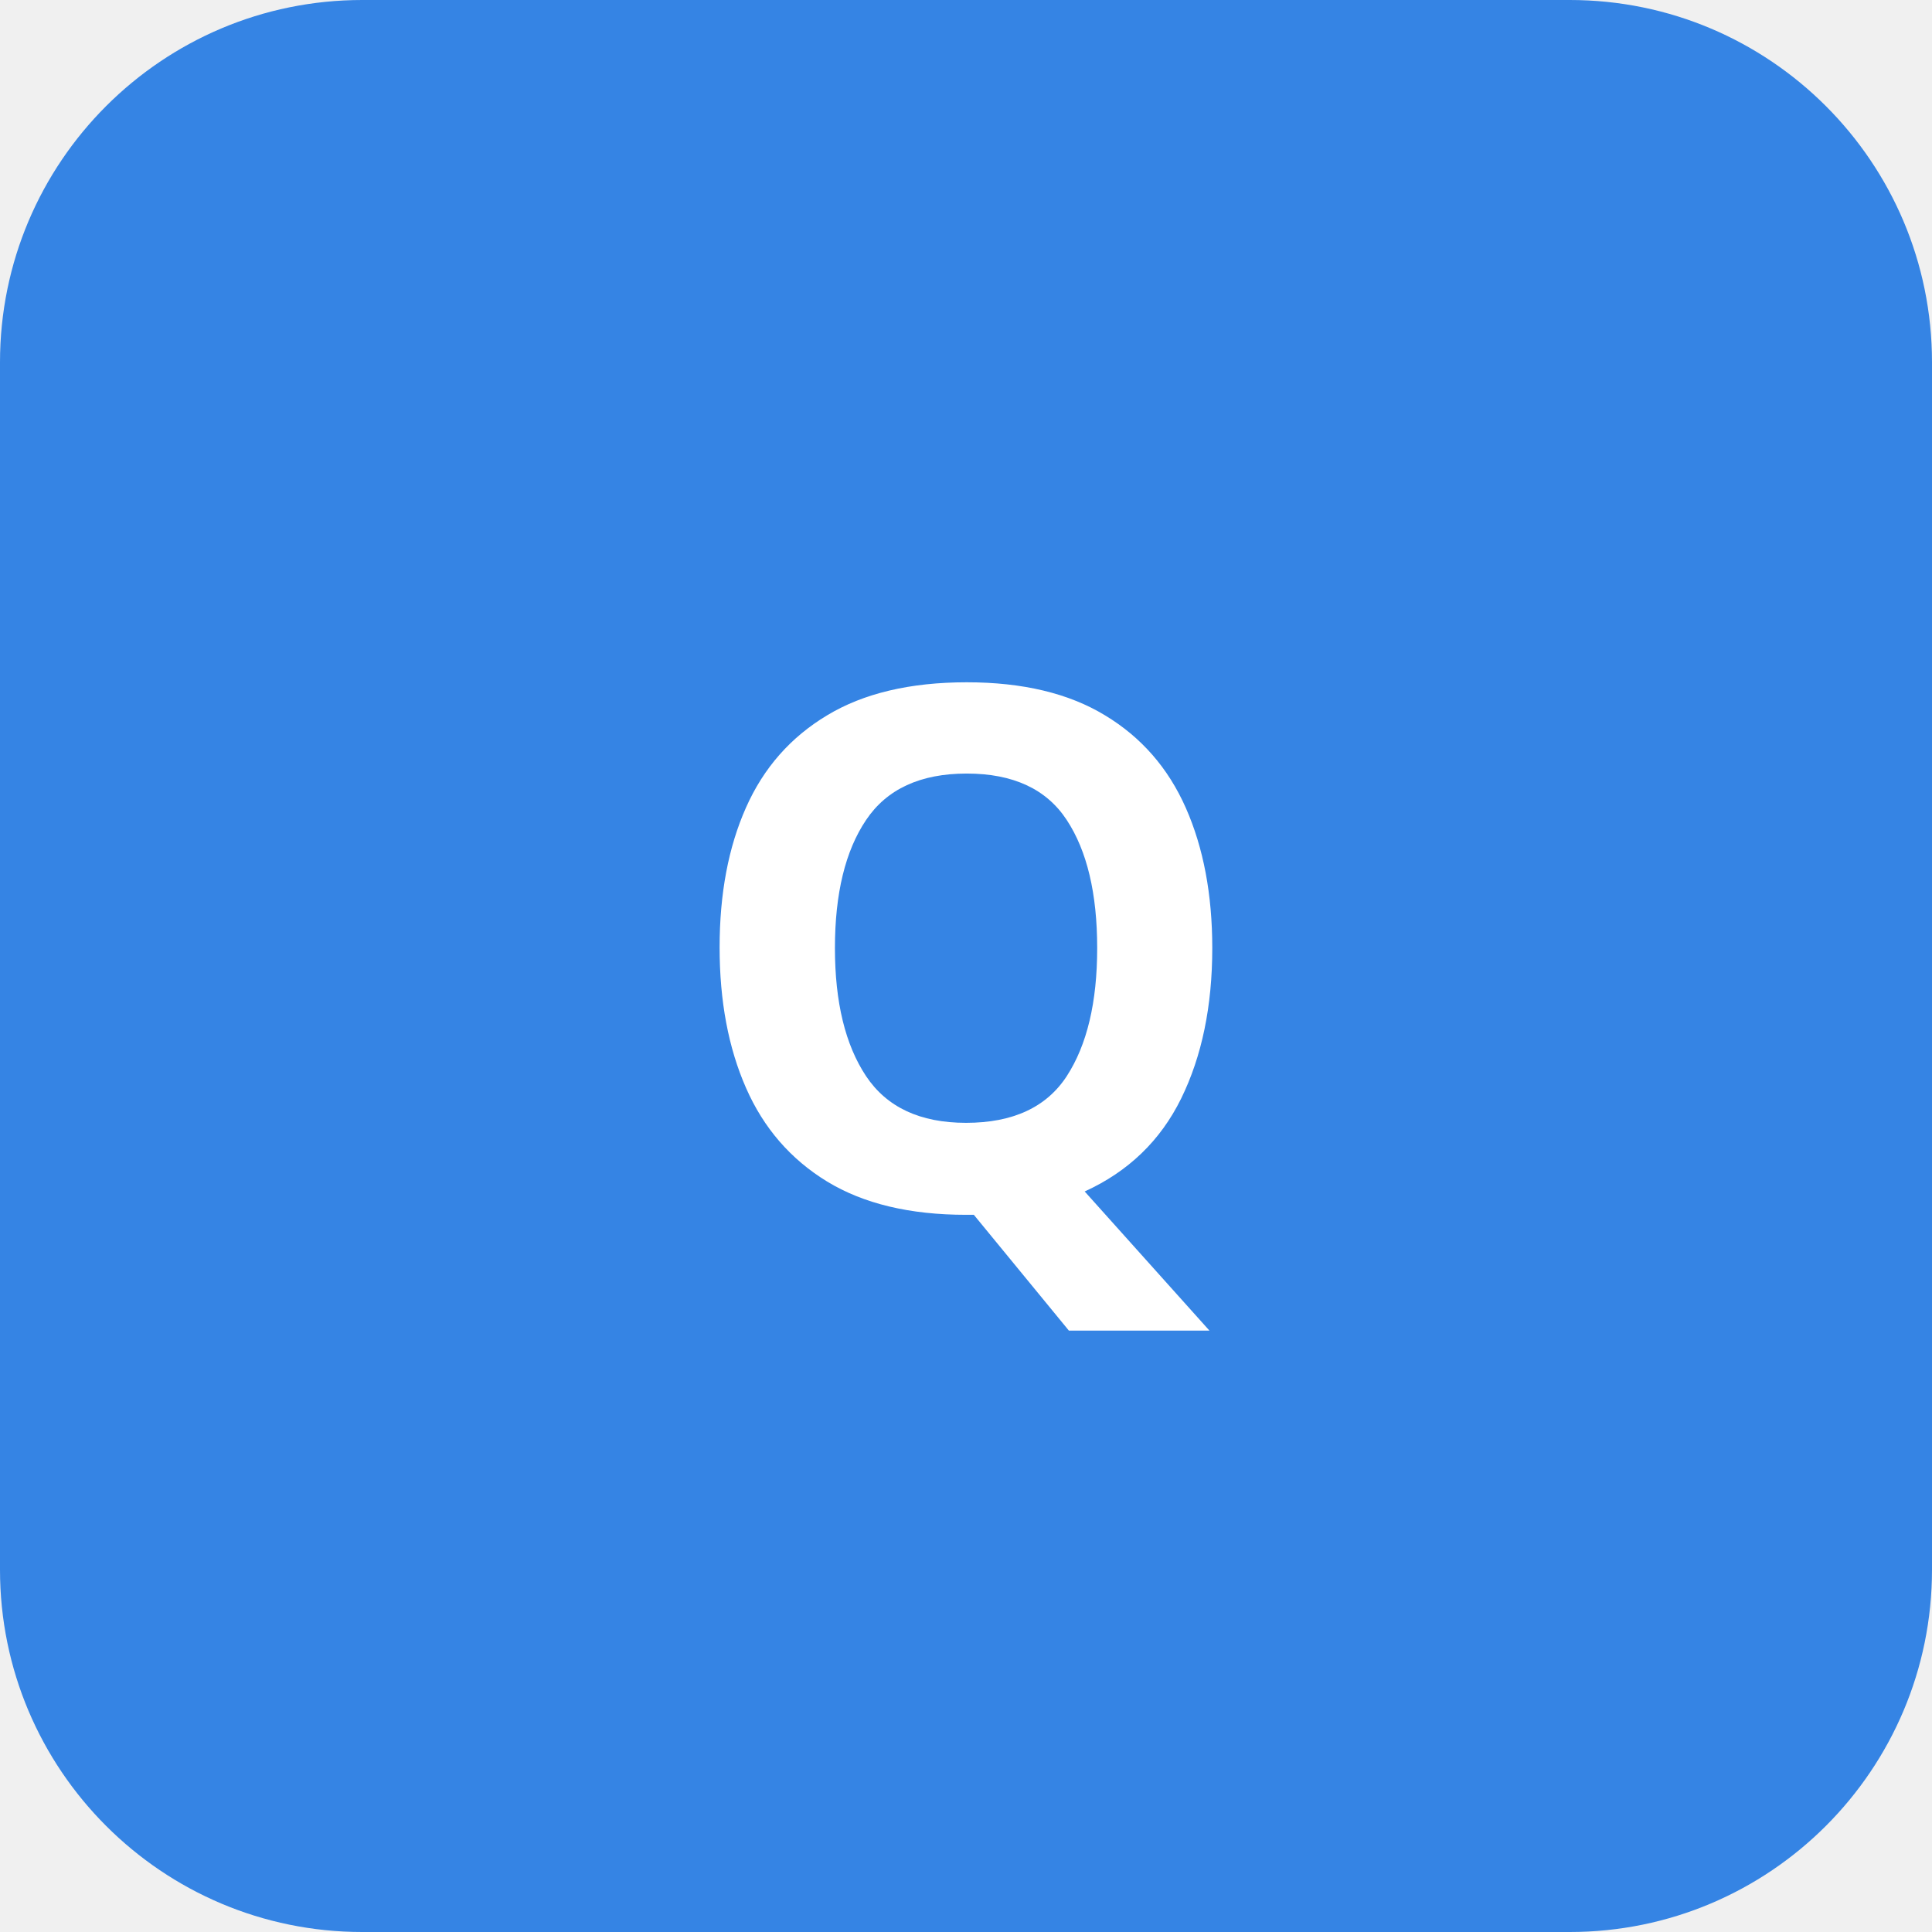
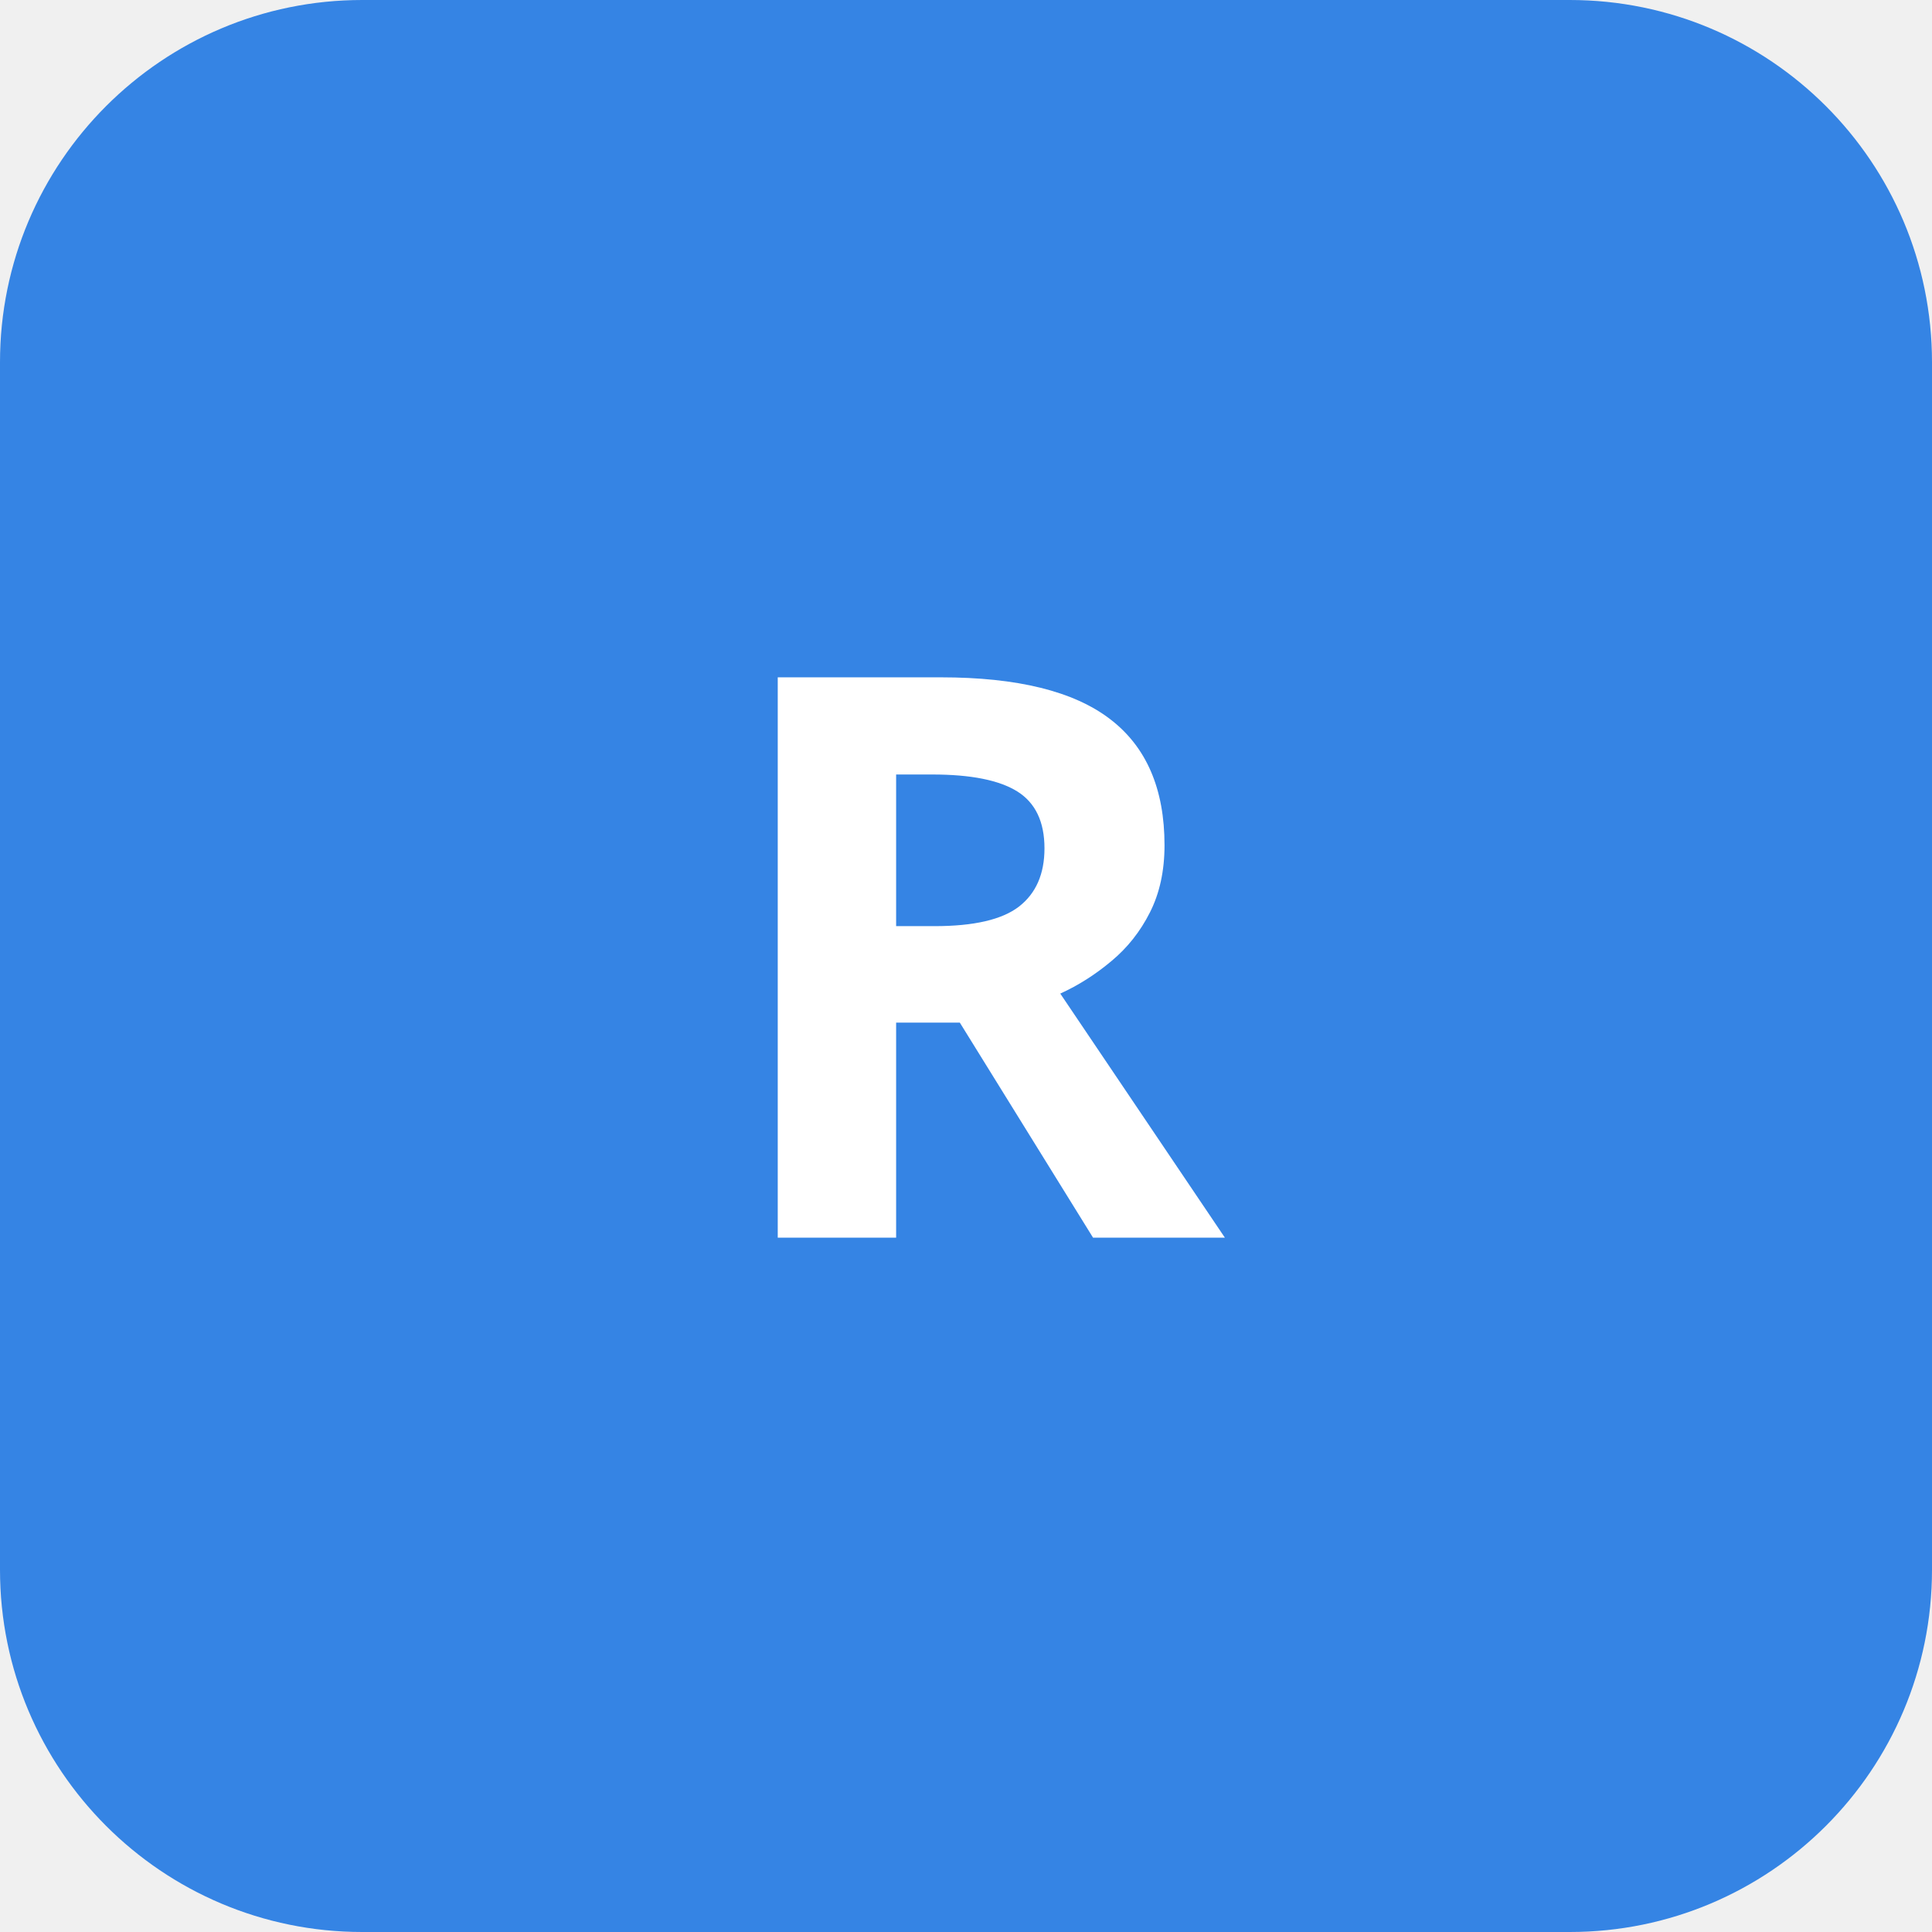
<svg xmlns="http://www.w3.org/2000/svg" viewBox="0 0 128 128">
  <rect width="128" height="128" rx="24" fill="#3584e4" />
-   <text x="64" y="80" font-family="sans-serif" font-size="48" font-weight="bold" fill="white" text-anchor="middle">Q</text>
+   <text x="64" y="82" font-family="sans-serif" font-size="52" font-weight="bold" fill="white" text-anchor="middle">R</text>
</svg>
